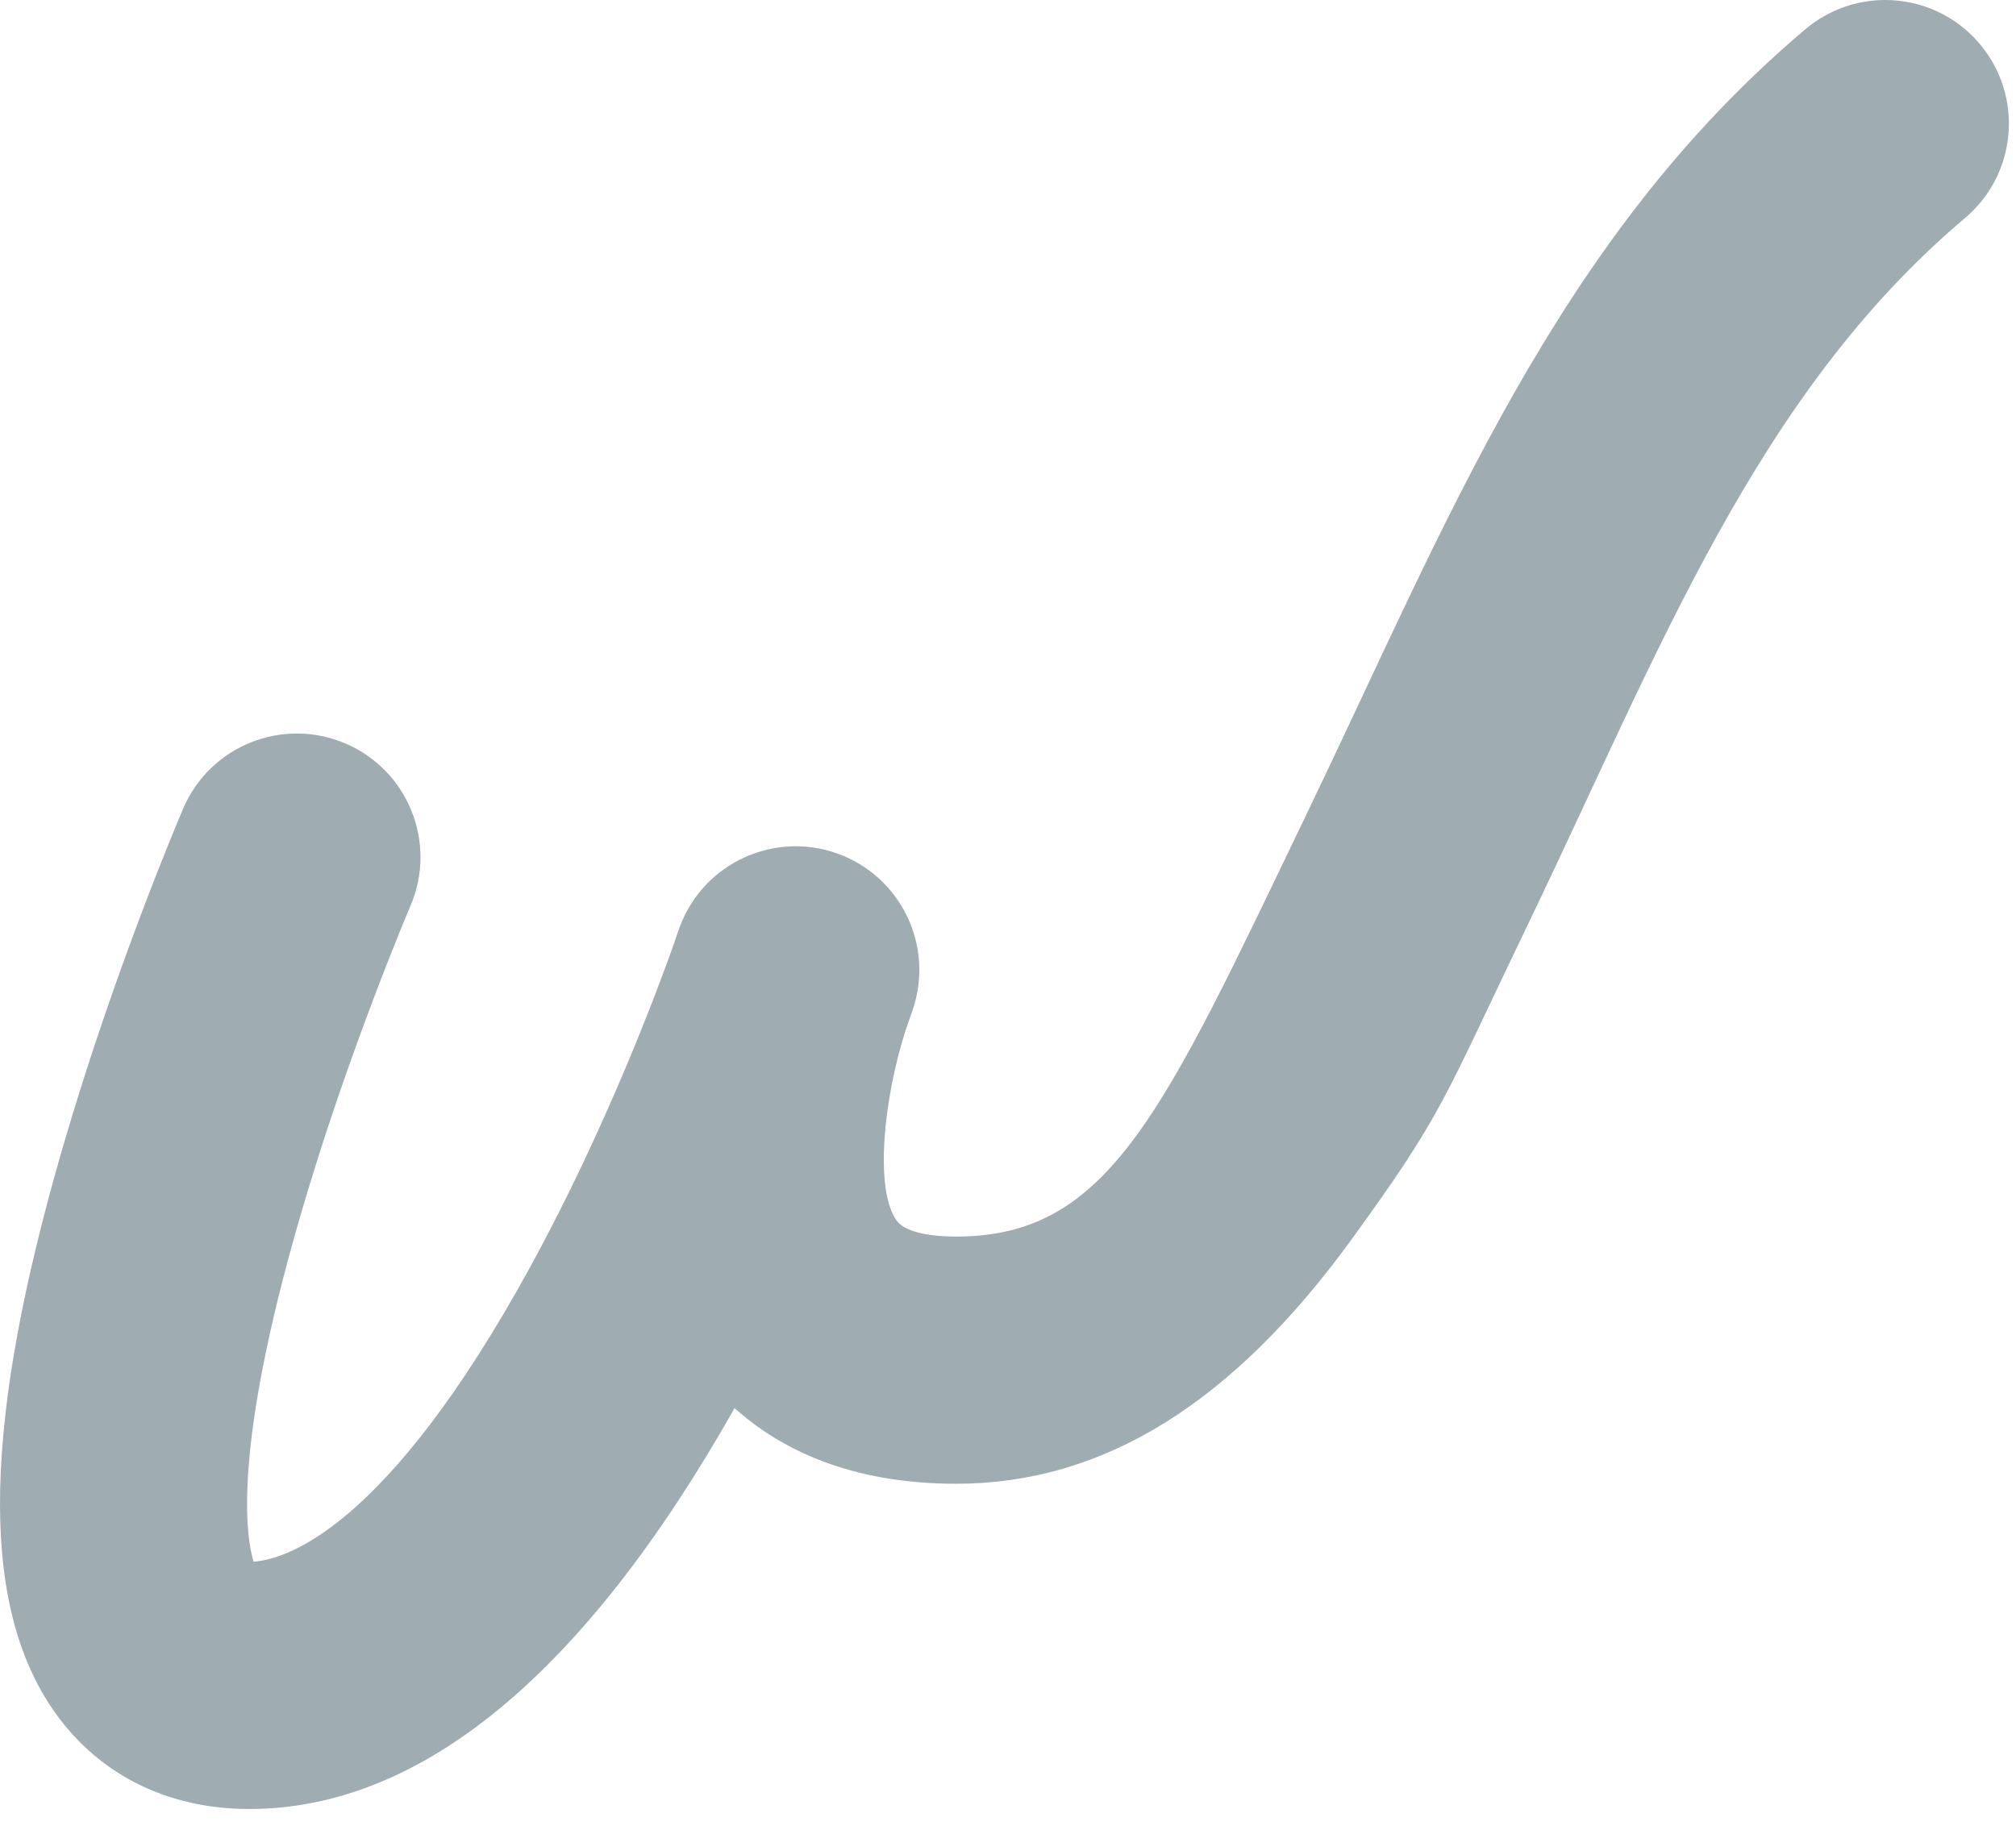
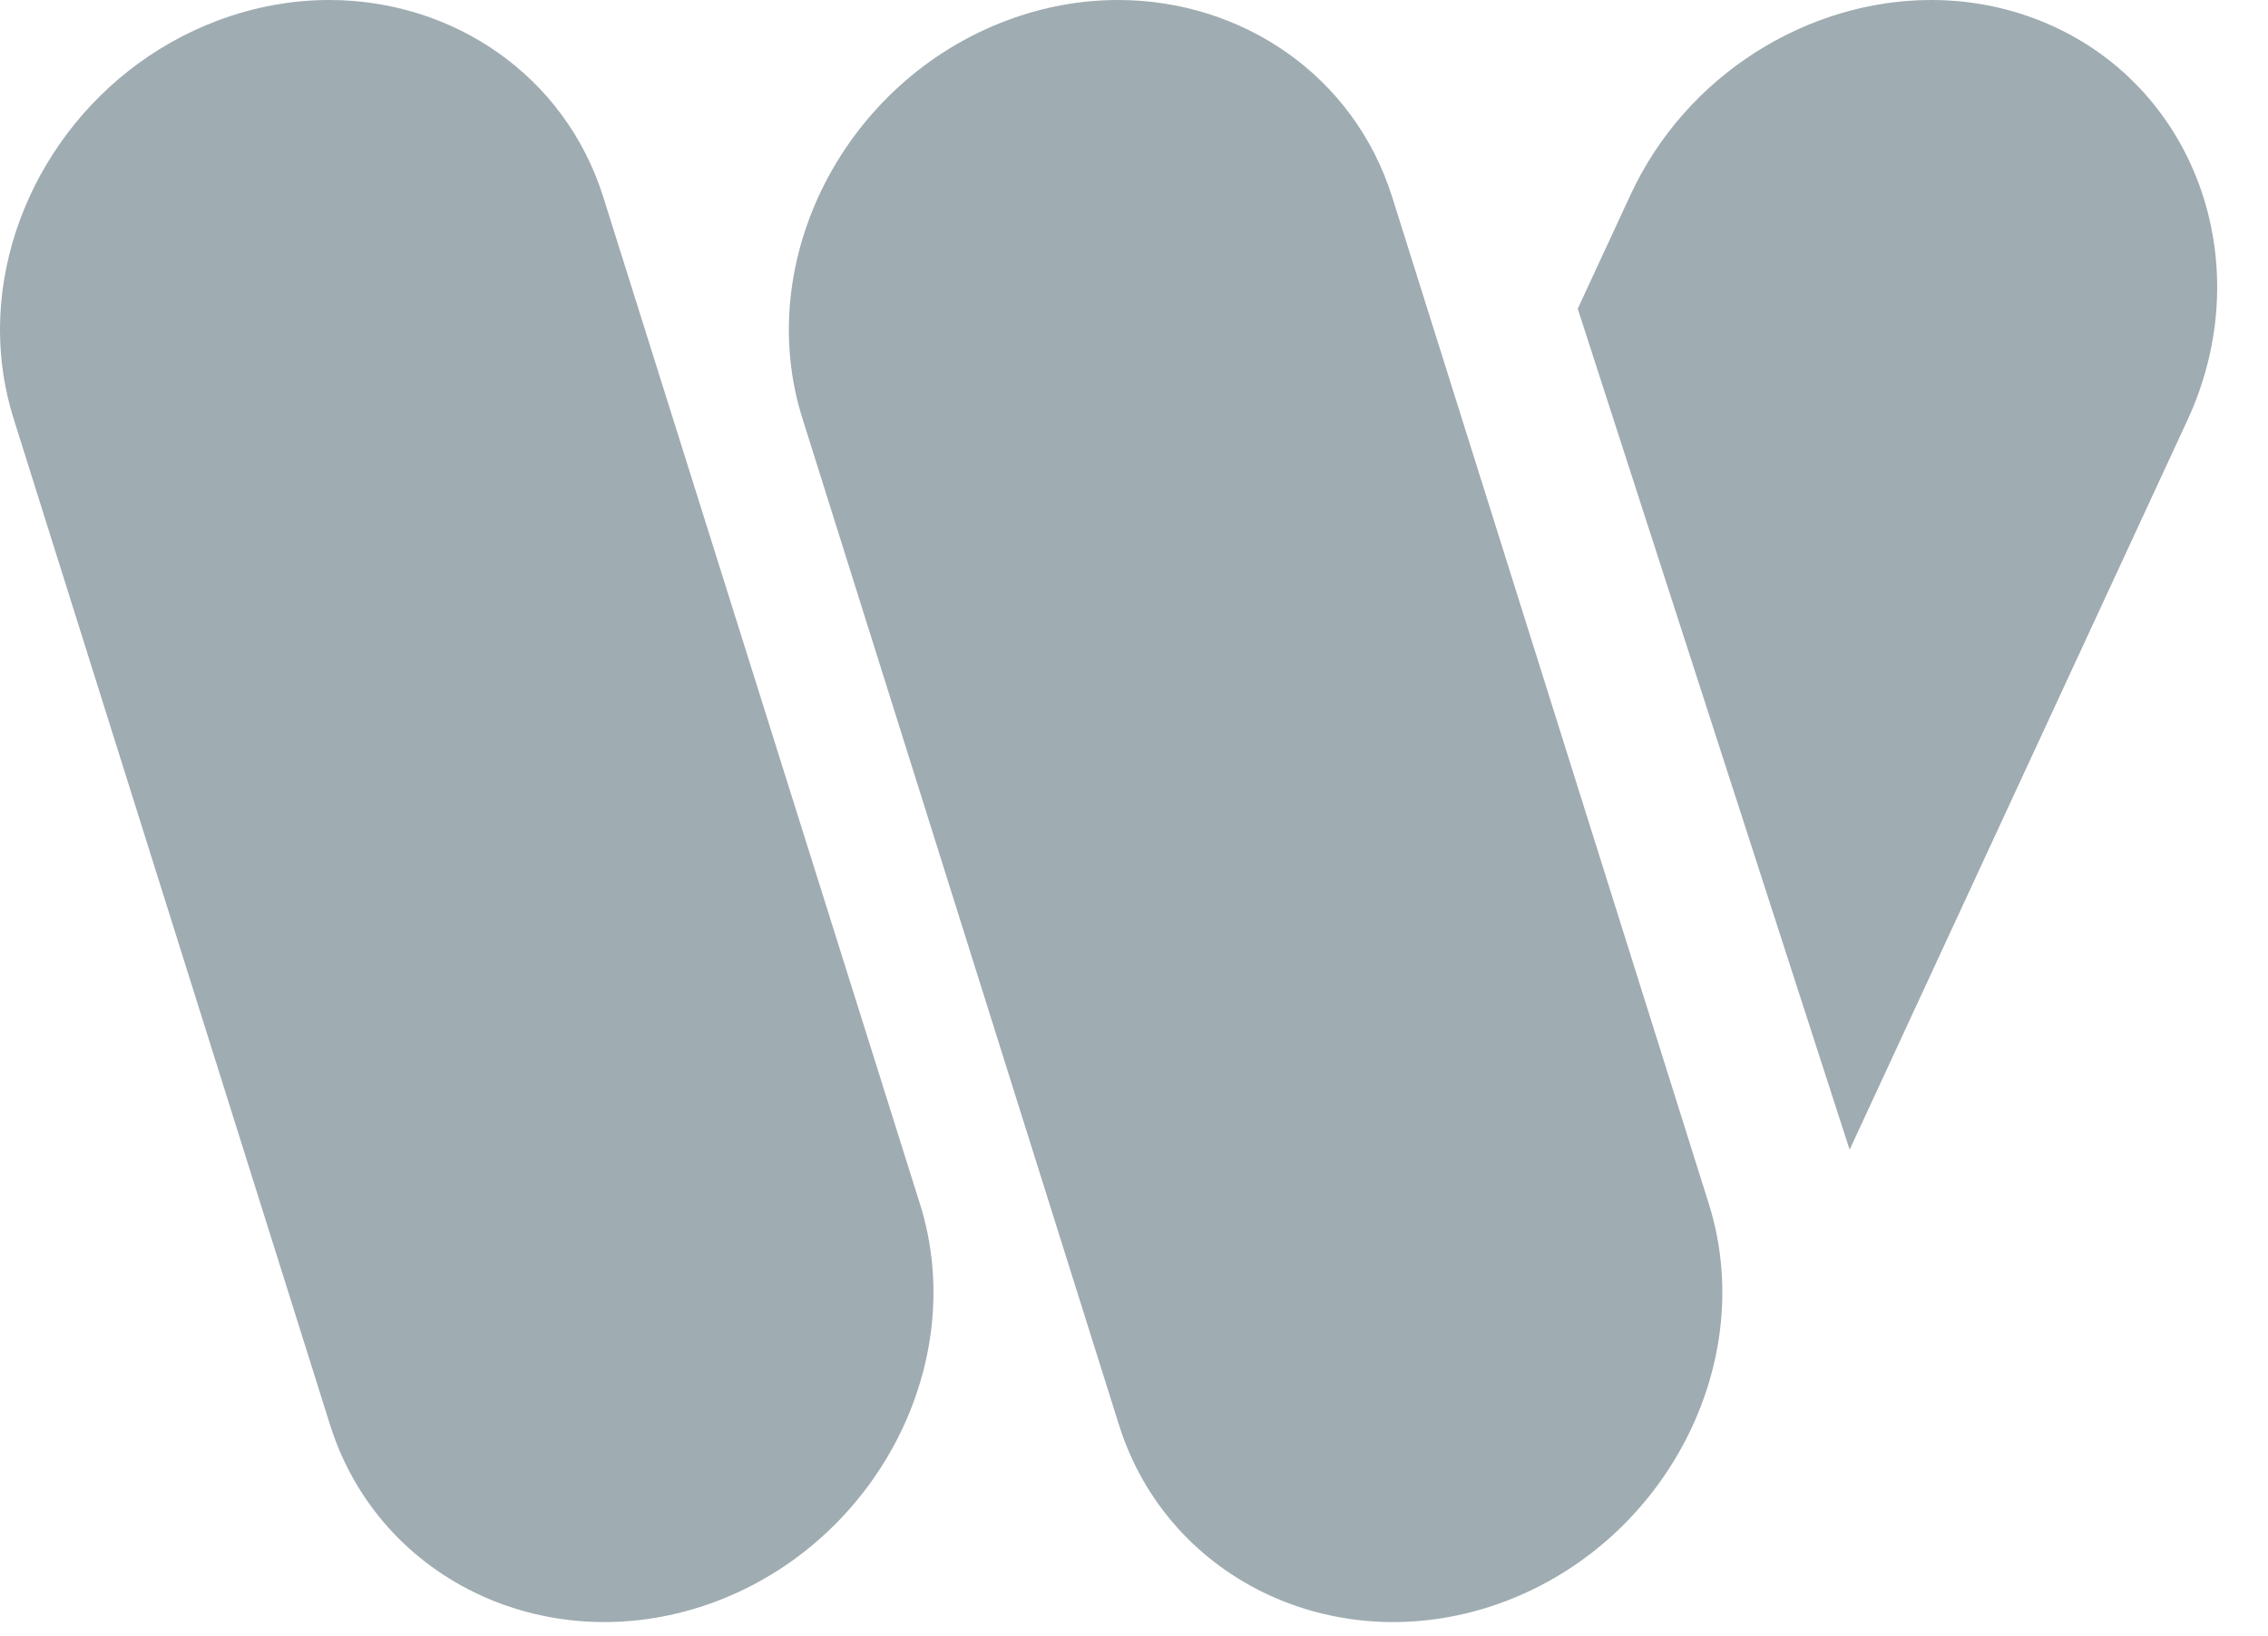
- <svg xmlns="http://www.w3.org/2000/svg" width="53px" height="48px" viewBox="0 0 53 48" version="1.1">
+ <svg xmlns="http://www.w3.org/2000/svg" width="43px" height="31px" viewBox="0 0 43 31" version="1.1">
  <defs />
  <g id="Symbols" stroke="none" stroke-width="1" fill="none" fill-rule="evenodd">
-     <g id="Desktop---Footer" transform="translate(-486, -59)" fill="#9FACB1">
-       <path d="M533.465,59.767 C526.904,65.311 524.052,72.719 520.32,80.471 C516.576,88.25 515.175,91.518 511.138,91.518 C510.663,91.518 509.826,91.462 509.565,91.087 C508.989,90.259 509.23,87.893 509.811,86.082 C509.925,85.762 509.99,85.57 510.002,85.533 C510.561,83.853 509.674,82.035 508.007,81.443 C506.339,80.85 504.504,81.7 503.878,83.356 C503.86,83.406 503.798,83.572 503.713,83.83 C503.311,84.966 501.939,88.671 499.921,92.35 C496.177,99.177 493.544,100.004 492.667,100.067 C492.467,99.421 492.107,97.131 493.889,90.997 C495.138,86.695 496.775,82.86 496.791,82.821 C497.498,81.172 496.735,79.261 495.086,78.553 C493.437,77.846 491.526,78.608 490.818,80.258 C490.745,80.428 489.018,84.468 487.654,89.157 C485.563,96.352 485.457,101.022 487.323,103.854 C488.478,105.606 490.334,106.571 492.55,106.571 C497.067,106.571 501.359,103.025 505.312,96.028 C506.5,97.097 508.337,98.018 511.138,98.018 C514.995,98.018 518.398,95.913 521.541,91.581 C523.971,88.234 523.944,87.929 526.177,83.291 C529.627,76.125 532.159,69.38 537.66,64.733 C539.032,63.574 539.204,61.523 538.045,60.153 C537.402,59.391 536.485,59 535.561,59 C534.821,59 534.076,59.252 533.465,59.767" id="Fill-1" />
+     <g id="Desktop---Footer" transform="translate(-488, -67)" fill="#9FACB1">
+       <g id="Group-8" transform="translate(488, 67)">
+         <g id="Group">
+           <g id="Group-2">
+             <path d="M30.912,3.697 L29.913,5.852 L35.068,21.793 L41.471,7.968 C42.855,4.981 41.61,1.577 38.706,0.403 C38.031,0.13 37.322,0 36.614,0 C34.284,0 31.972,1.406 30.912,3.697" id="Fill-1" />
+             <path d="M4.134,0.387 C1.637,1.322 0.017,3.734 0,6.212 L0,6.291 C0.004,6.838 0.087,7.388 0.255,7.926 L6.258,27.01 C7.201,30.004 10.488,31.512 13.563,30.361 C16.639,29.209 18.385,25.817 17.442,22.822 L11.439,3.739 C10.712,1.426 8.587,0 6.24,0 C5.548,0 4.835,0.125 4.134,0.387" id="Fill-4" />
+             <path d="M19.091,0.387 C16.016,1.538 14.27,4.931 15.212,7.926 L21.215,27.009 C22.157,30.004 25.445,31.512 28.52,30.361 L28.52,30.361 C31.596,29.209 33.341,25.816 32.399,22.822 L26.396,3.738 C25.669,1.426 23.544,0 21.197,0 C20.504,0 19.792,0.124 19.091,0.387" id="Fill-7" />
+           </g>
+         </g>
+       </g>
    </g>
  </g>
</svg>
